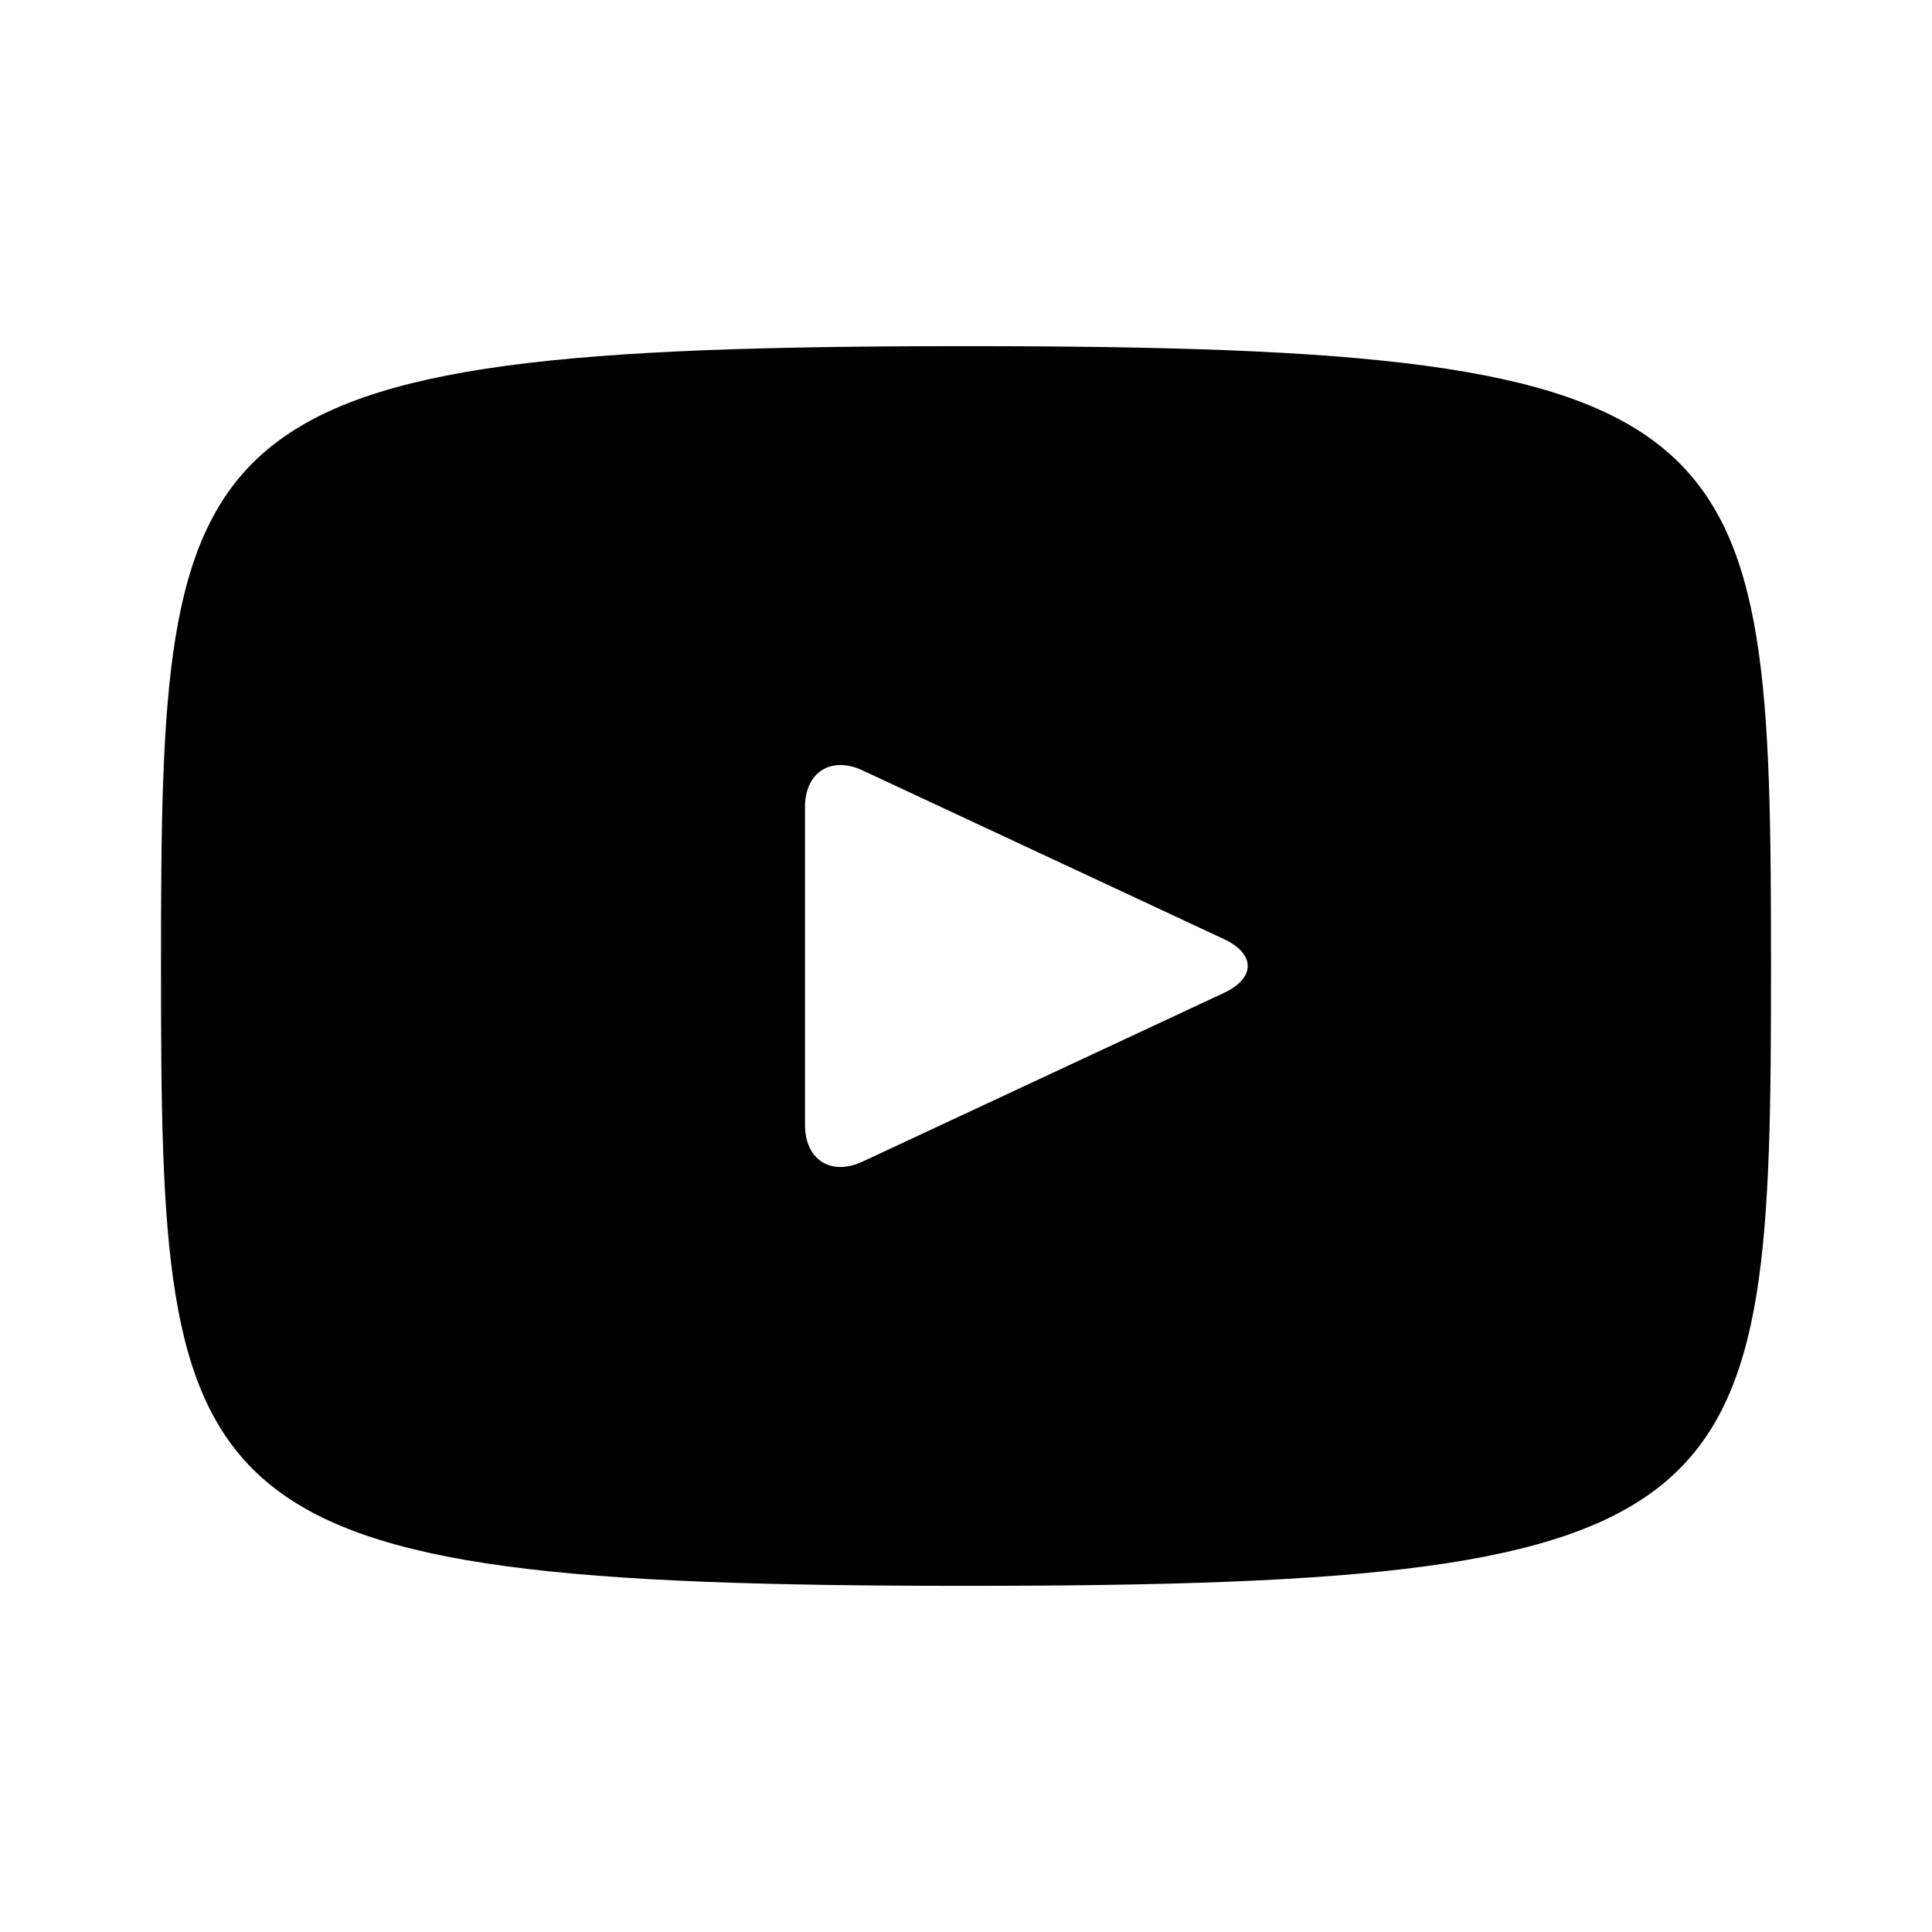
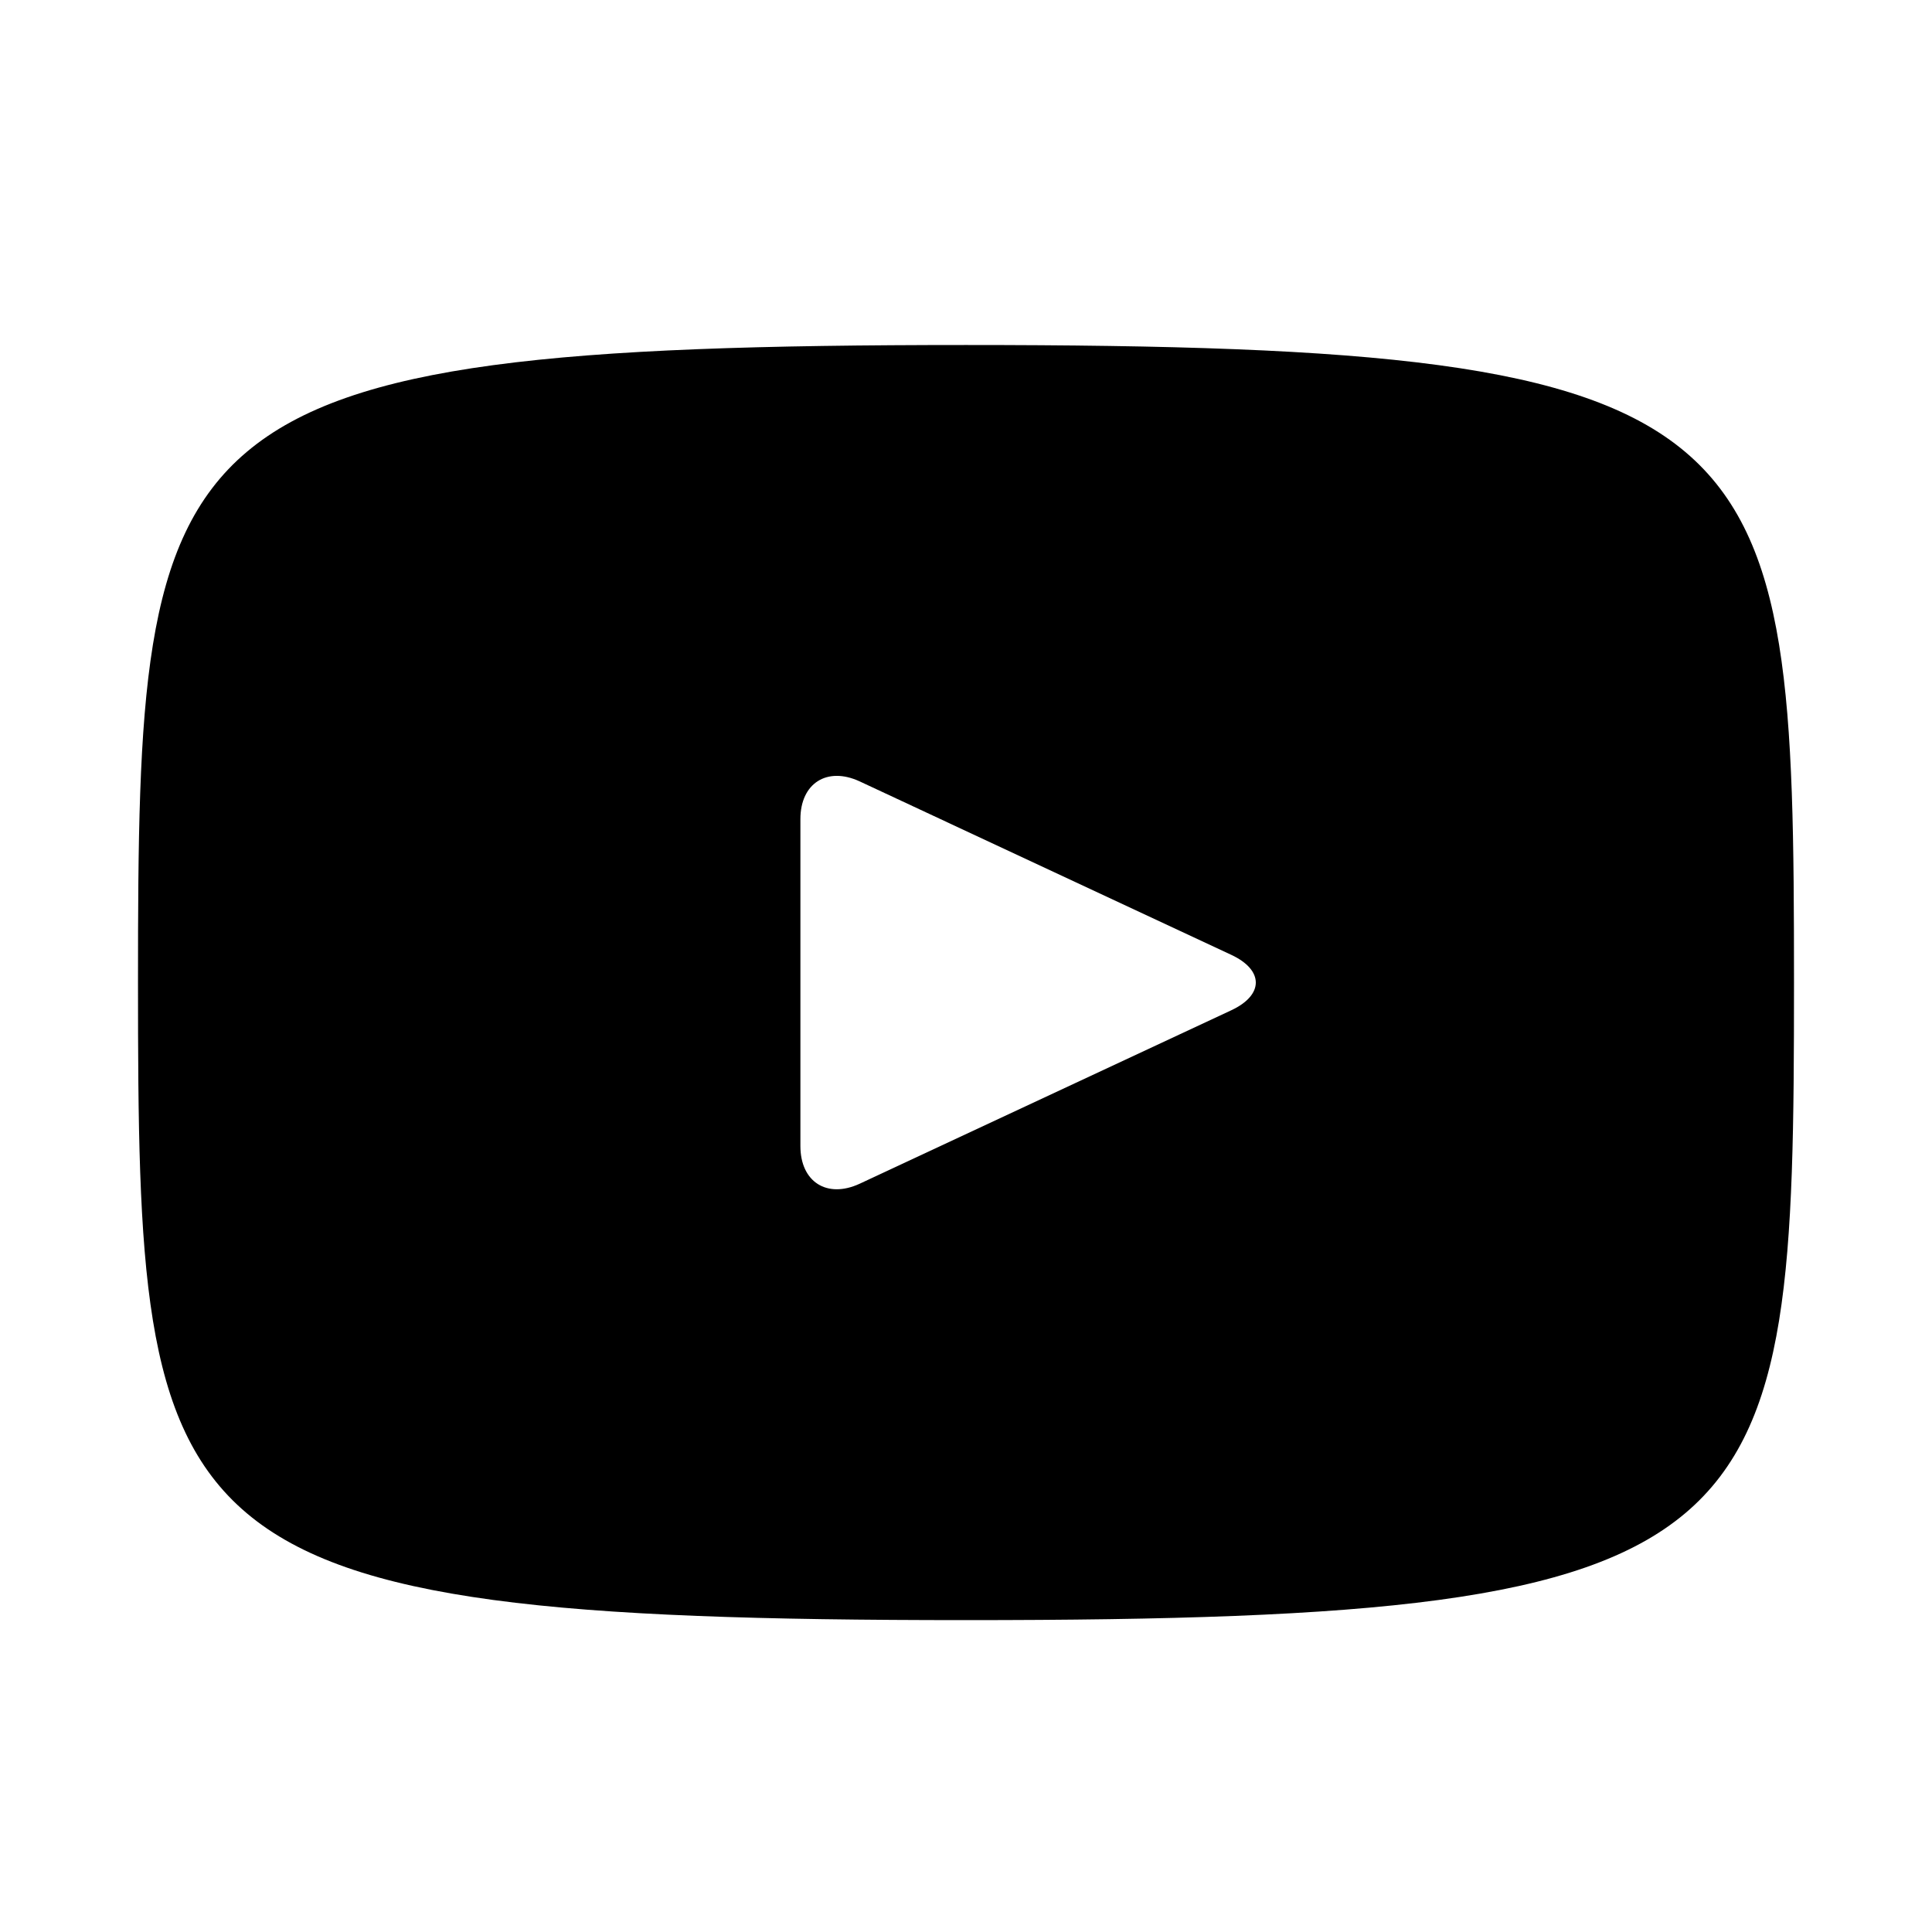
- <svg xmlns="http://www.w3.org/2000/svg" width="24px" height="24px" viewBox="0 0 24 24" version="1.1">
+ <svg xmlns="http://www.w3.org/2000/svg" width="28px" height="28px" viewBox="0 0 28 28" version="1.1">
  <defs />
  <g id="Web" stroke="none" stroke-width="1" fill="none" fill-rule="evenodd">
    <g id="external-youtube" fill-rule="nonzero" fill="#000000">
-       <path d="M12,4.3 C2.172,4.3 2,5.174 2,12 C2,18.826 2.172,19.7 12,19.7 C21.828,19.7 22,18.826 22,12 C22,5.174 21.828,4.3 12,4.3 Z M15.205,12.334 L10.715,14.43 C10.322,14.612 10,14.408 10,13.974 L10,10.026 C10,9.593 10.322,9.388 10.715,9.57 L15.205,11.666 C15.598,11.85 15.598,12.15 15.205,12.334 Z" id="Shape" />
+       <path d="M14,5 C2.206,5 2,6.049 2,14.24 C2,22.431 2.206,23.48 14,23.48 C25.794,23.48 26,22.431 26,14.24 C26,6.049 25.794,5 14,5 Z M17.846,14.641 L12.458,17.156 C11.986,17.374 11.6,17.13 11.6,16.609 L11.6,11.871 C11.6,11.352 11.986,11.106 12.458,11.324 L17.846,13.839 C18.318,14.06 18.318,14.42 17.846,14.641 Z" id="Shape" />
    </g>
  </g>
</svg>
